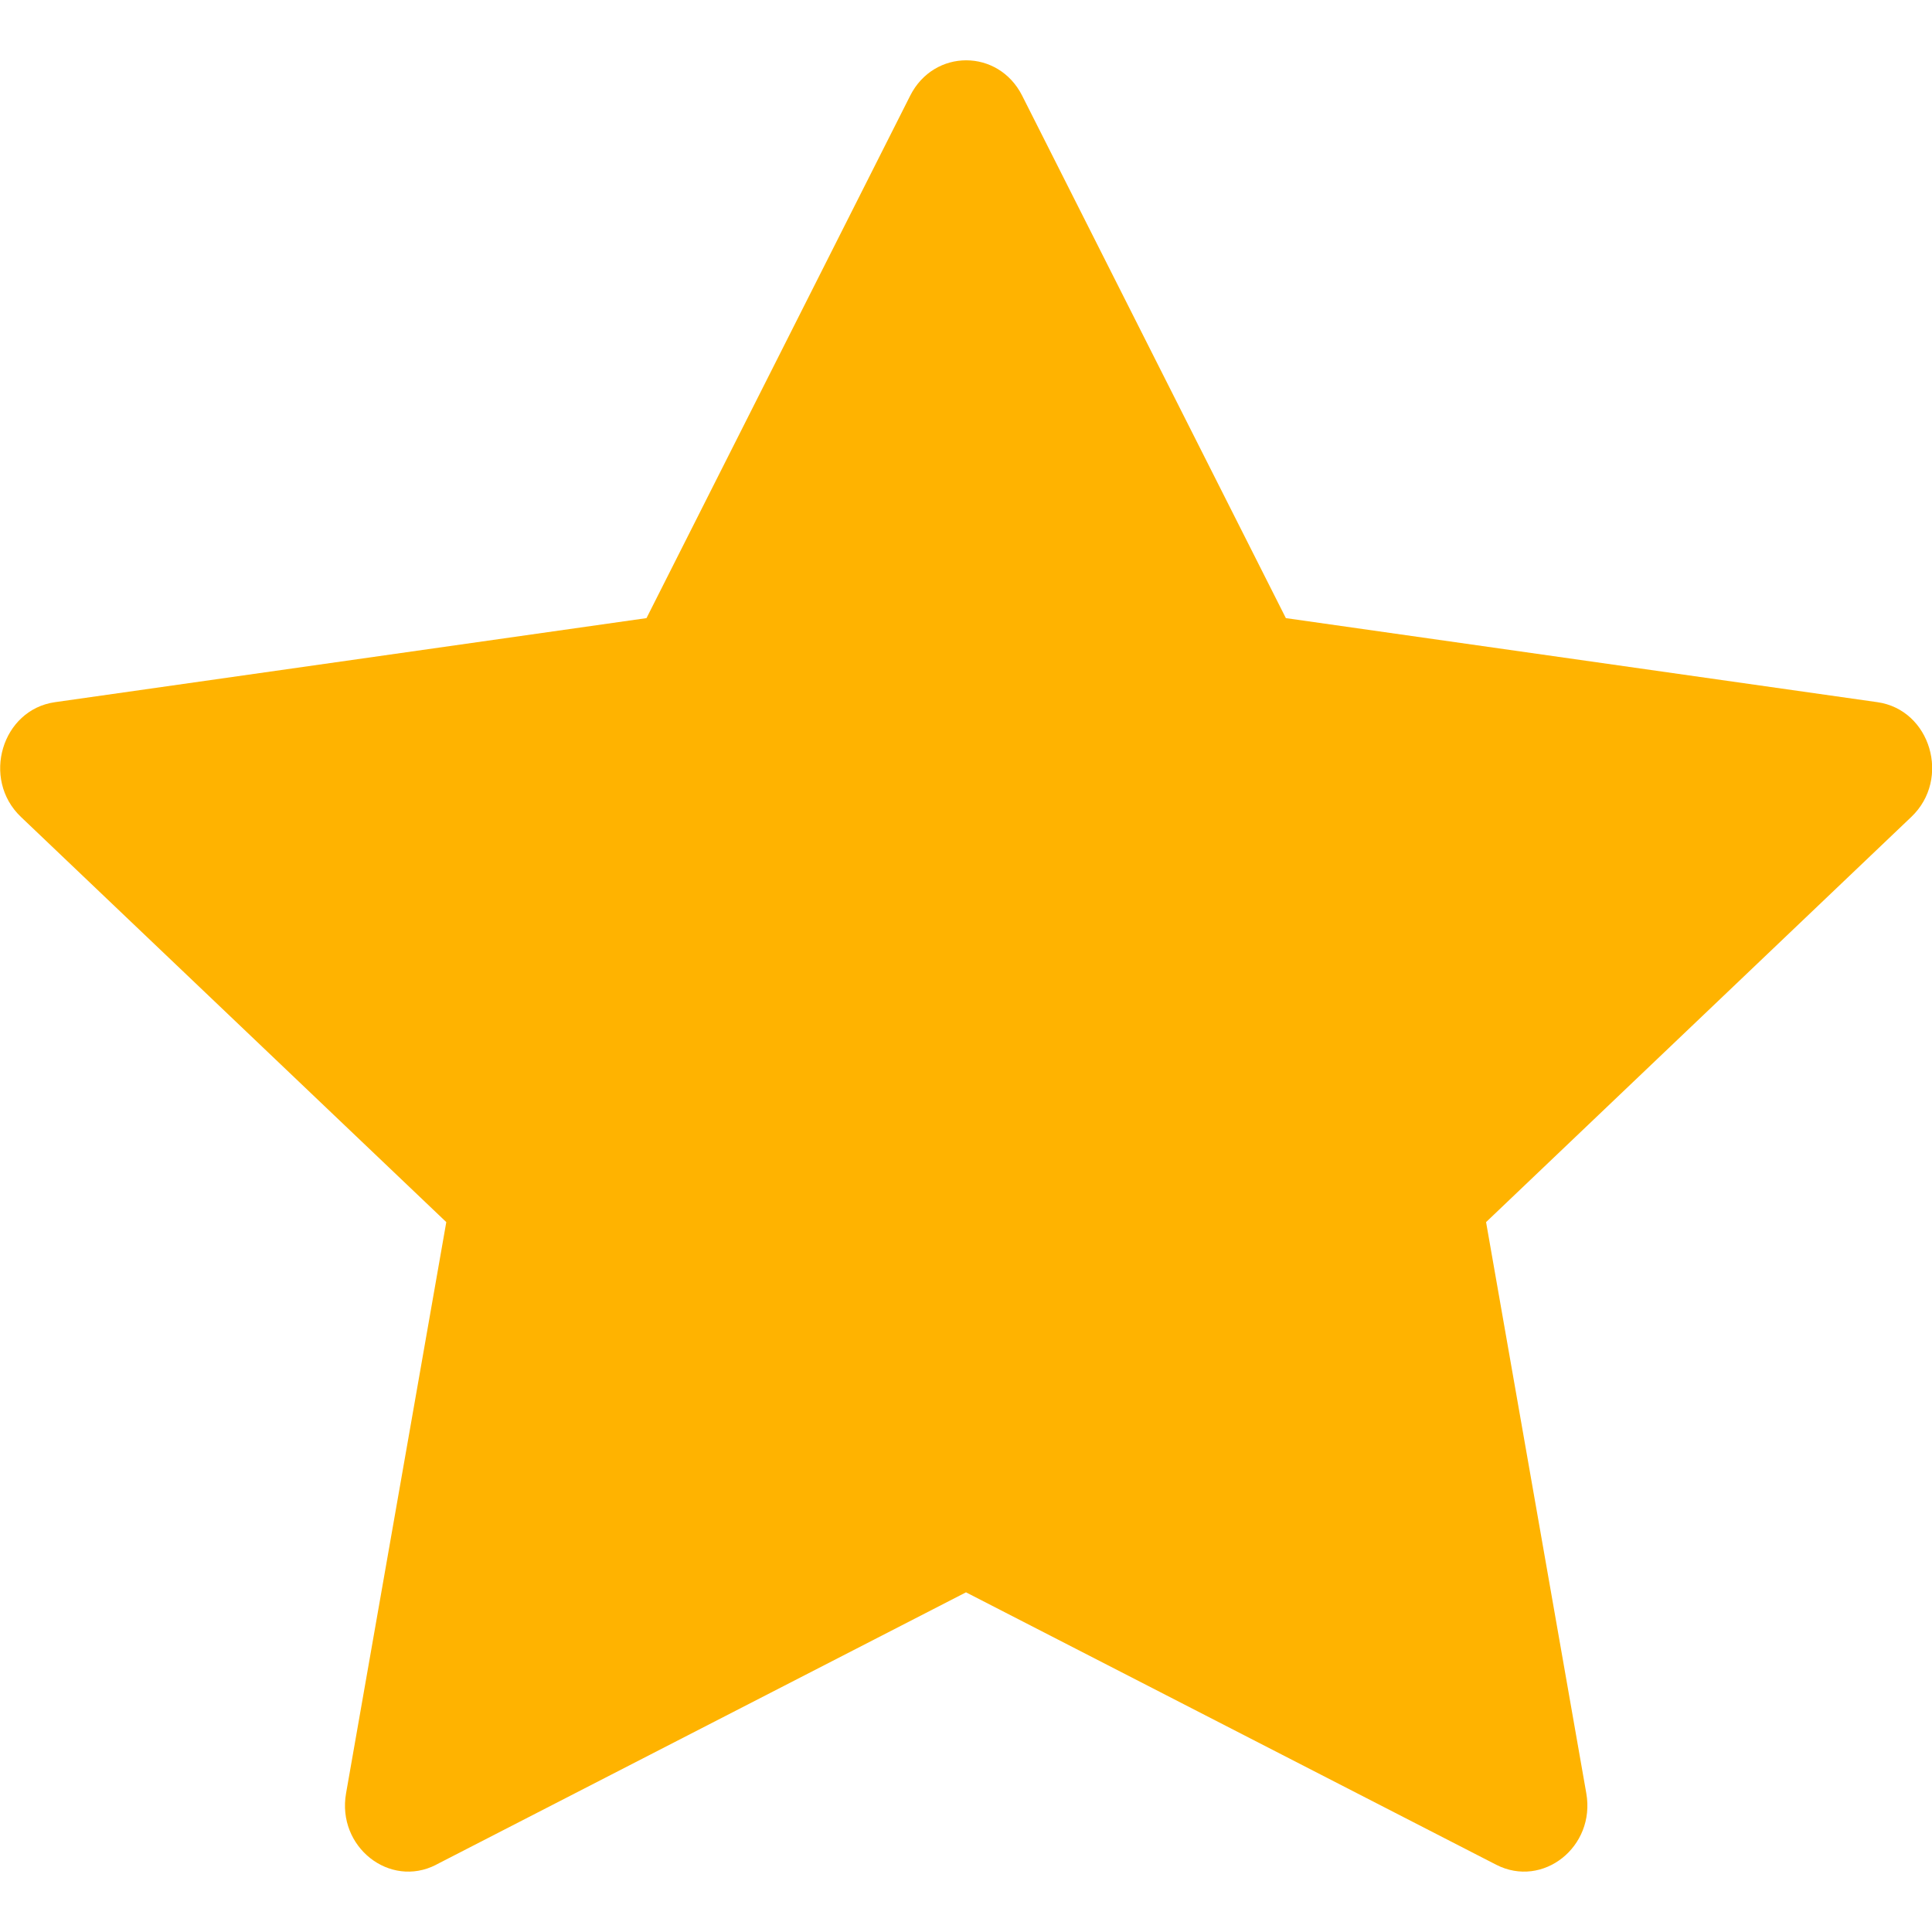
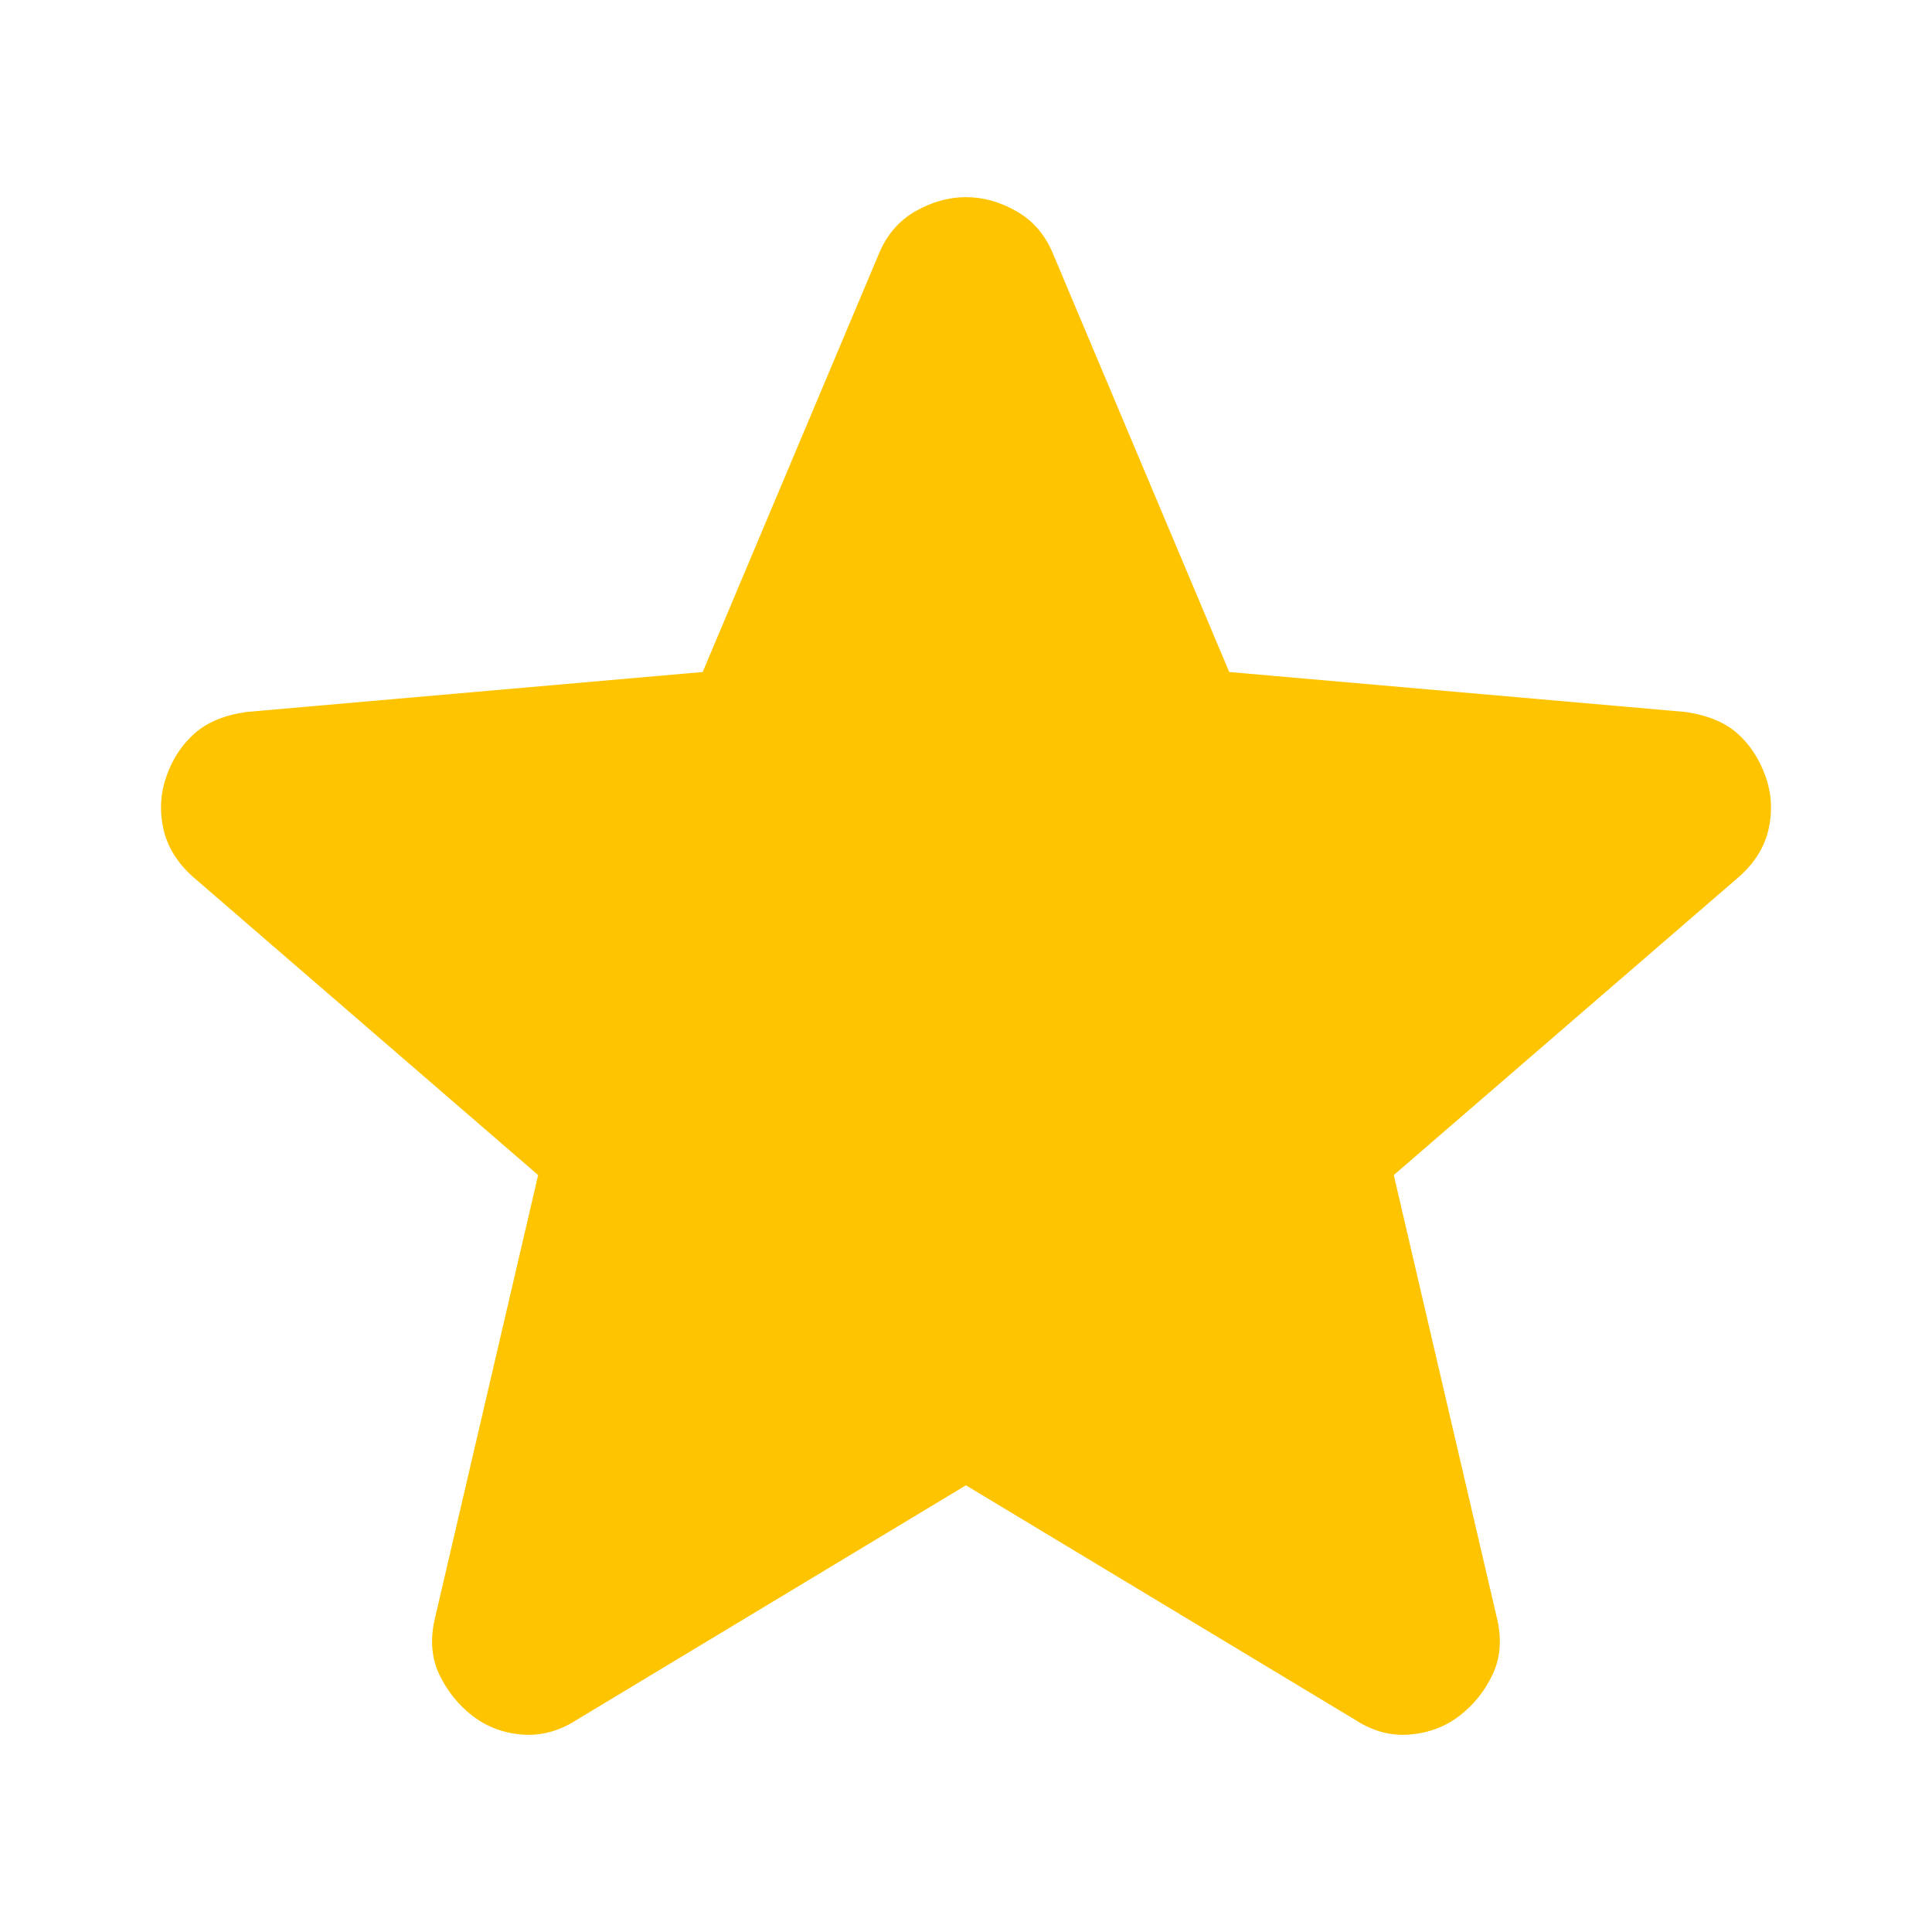
- <svg xmlns="http://www.w3.org/2000/svg" width="16" height="16" viewBox="0 0 16 16" fill="none">
-   <path d="M3.612 15.443c-.386.198-.824-.149-.746-.592l.83-4.73L.173 6.765c-.329-.314-.158-.888.283-.95l4.898-.696L7.538.792c.197-.39.73-.39.927 0l2.184 4.327 4.898.696c.441.062.612.636.282.95l-3.522 3.356.83 4.73c.078.443-.36.79-.746.592L8 13.187l-4.389 2.256z" fill="#FFB300" />
+ <svg xmlns="http://www.w3.org/2000/svg" width="24" height="24" viewBox="0 0 24 24" fill="none">
+   <path d="M11.999 18.451L7.152 21.372C6.938 21.508 6.714 21.566 6.48 21.547C6.247 21.527 6.042 21.449 5.867 21.313C5.692 21.177 5.556 21.007 5.458 20.803C5.361 20.599 5.342 20.37 5.4 20.116L6.685 14.597L2.392 10.888C2.198 10.713 2.076 10.513 2.028 10.289C1.98 10.065 1.994 9.846 2.071 9.633C2.148 9.419 2.265 9.244 2.422 9.107C2.578 8.97 2.792 8.882 3.064 8.844L8.729 8.348L10.919 3.15C11.016 2.916 11.168 2.741 11.372 2.624C11.577 2.508 11.786 2.449 11.999 2.449C12.213 2.449 12.422 2.508 12.627 2.624C12.832 2.741 12.983 2.916 13.08 3.15L15.27 8.348L20.935 8.844C21.208 8.883 21.422 8.971 21.578 9.107C21.733 9.243 21.85 9.419 21.928 9.633C22.006 9.847 22.021 10.066 21.972 10.29C21.924 10.515 21.802 10.714 21.607 10.888L17.314 14.597L18.599 20.116C18.657 20.369 18.638 20.598 18.541 20.803C18.443 21.008 18.307 21.178 18.132 21.313C17.956 21.449 17.752 21.526 17.518 21.547C17.285 21.567 17.061 21.509 16.847 21.372L11.999 18.451Z" fill="#FFC400" />
</svg>
